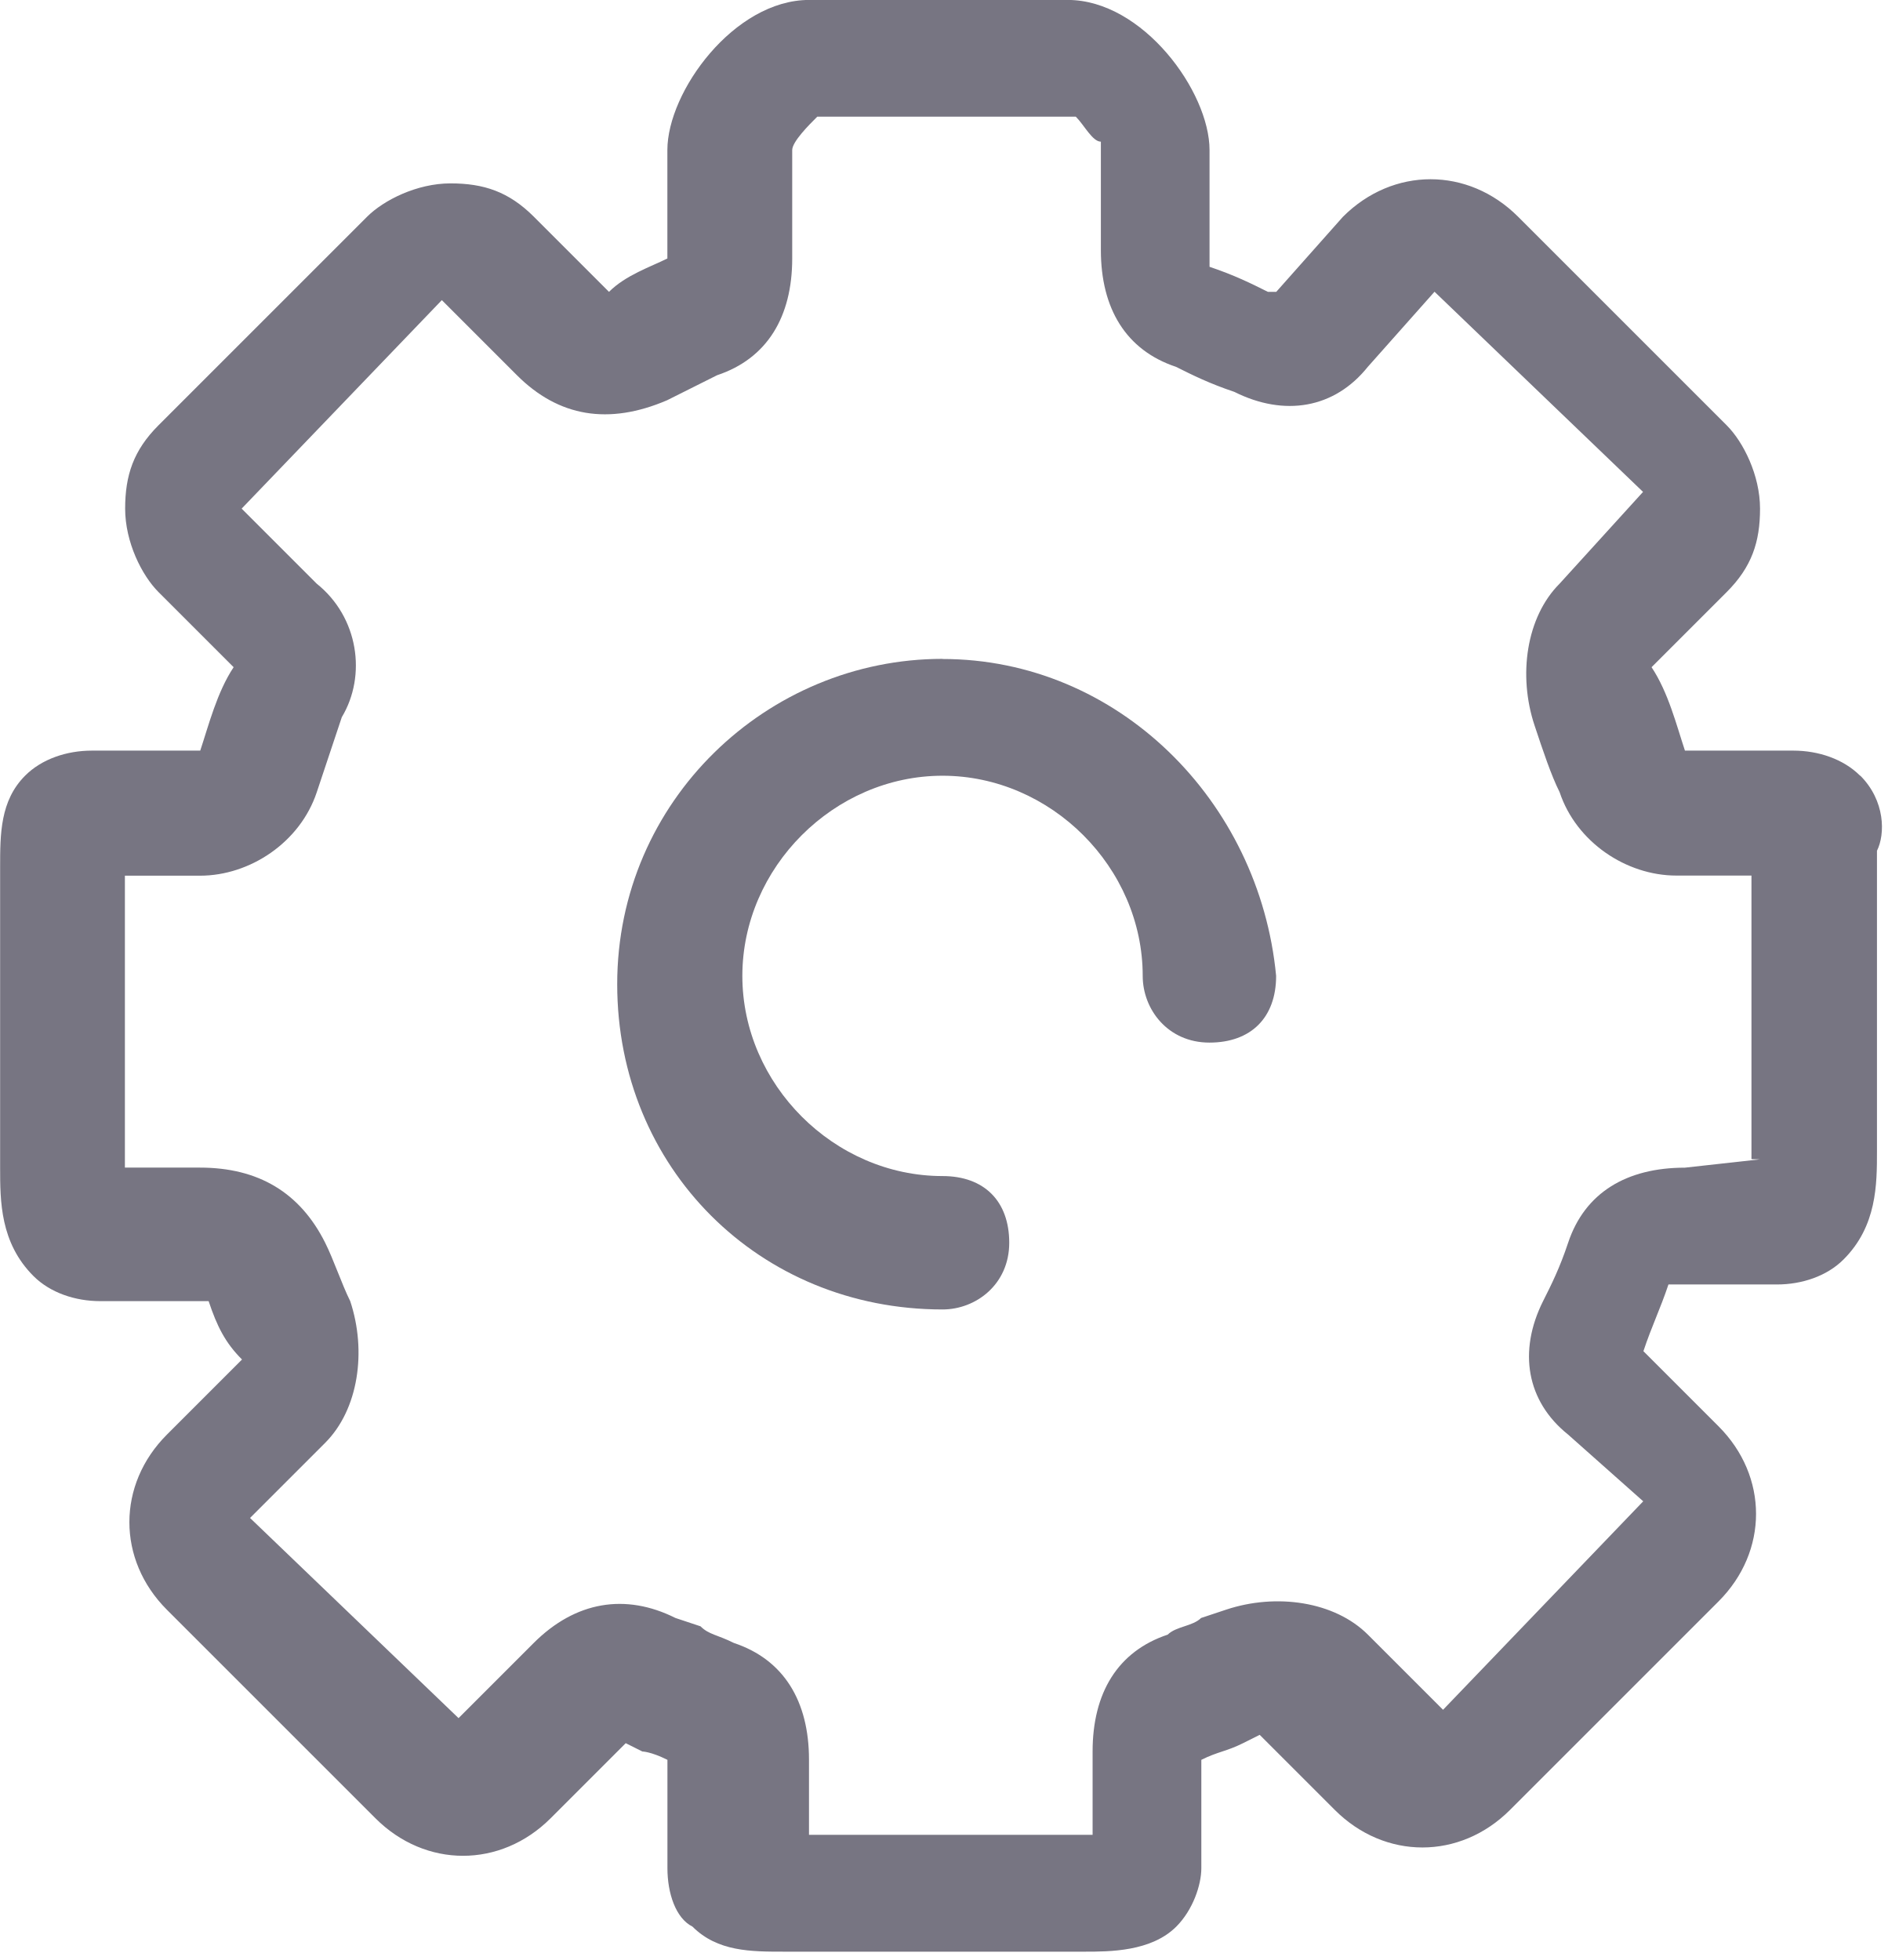
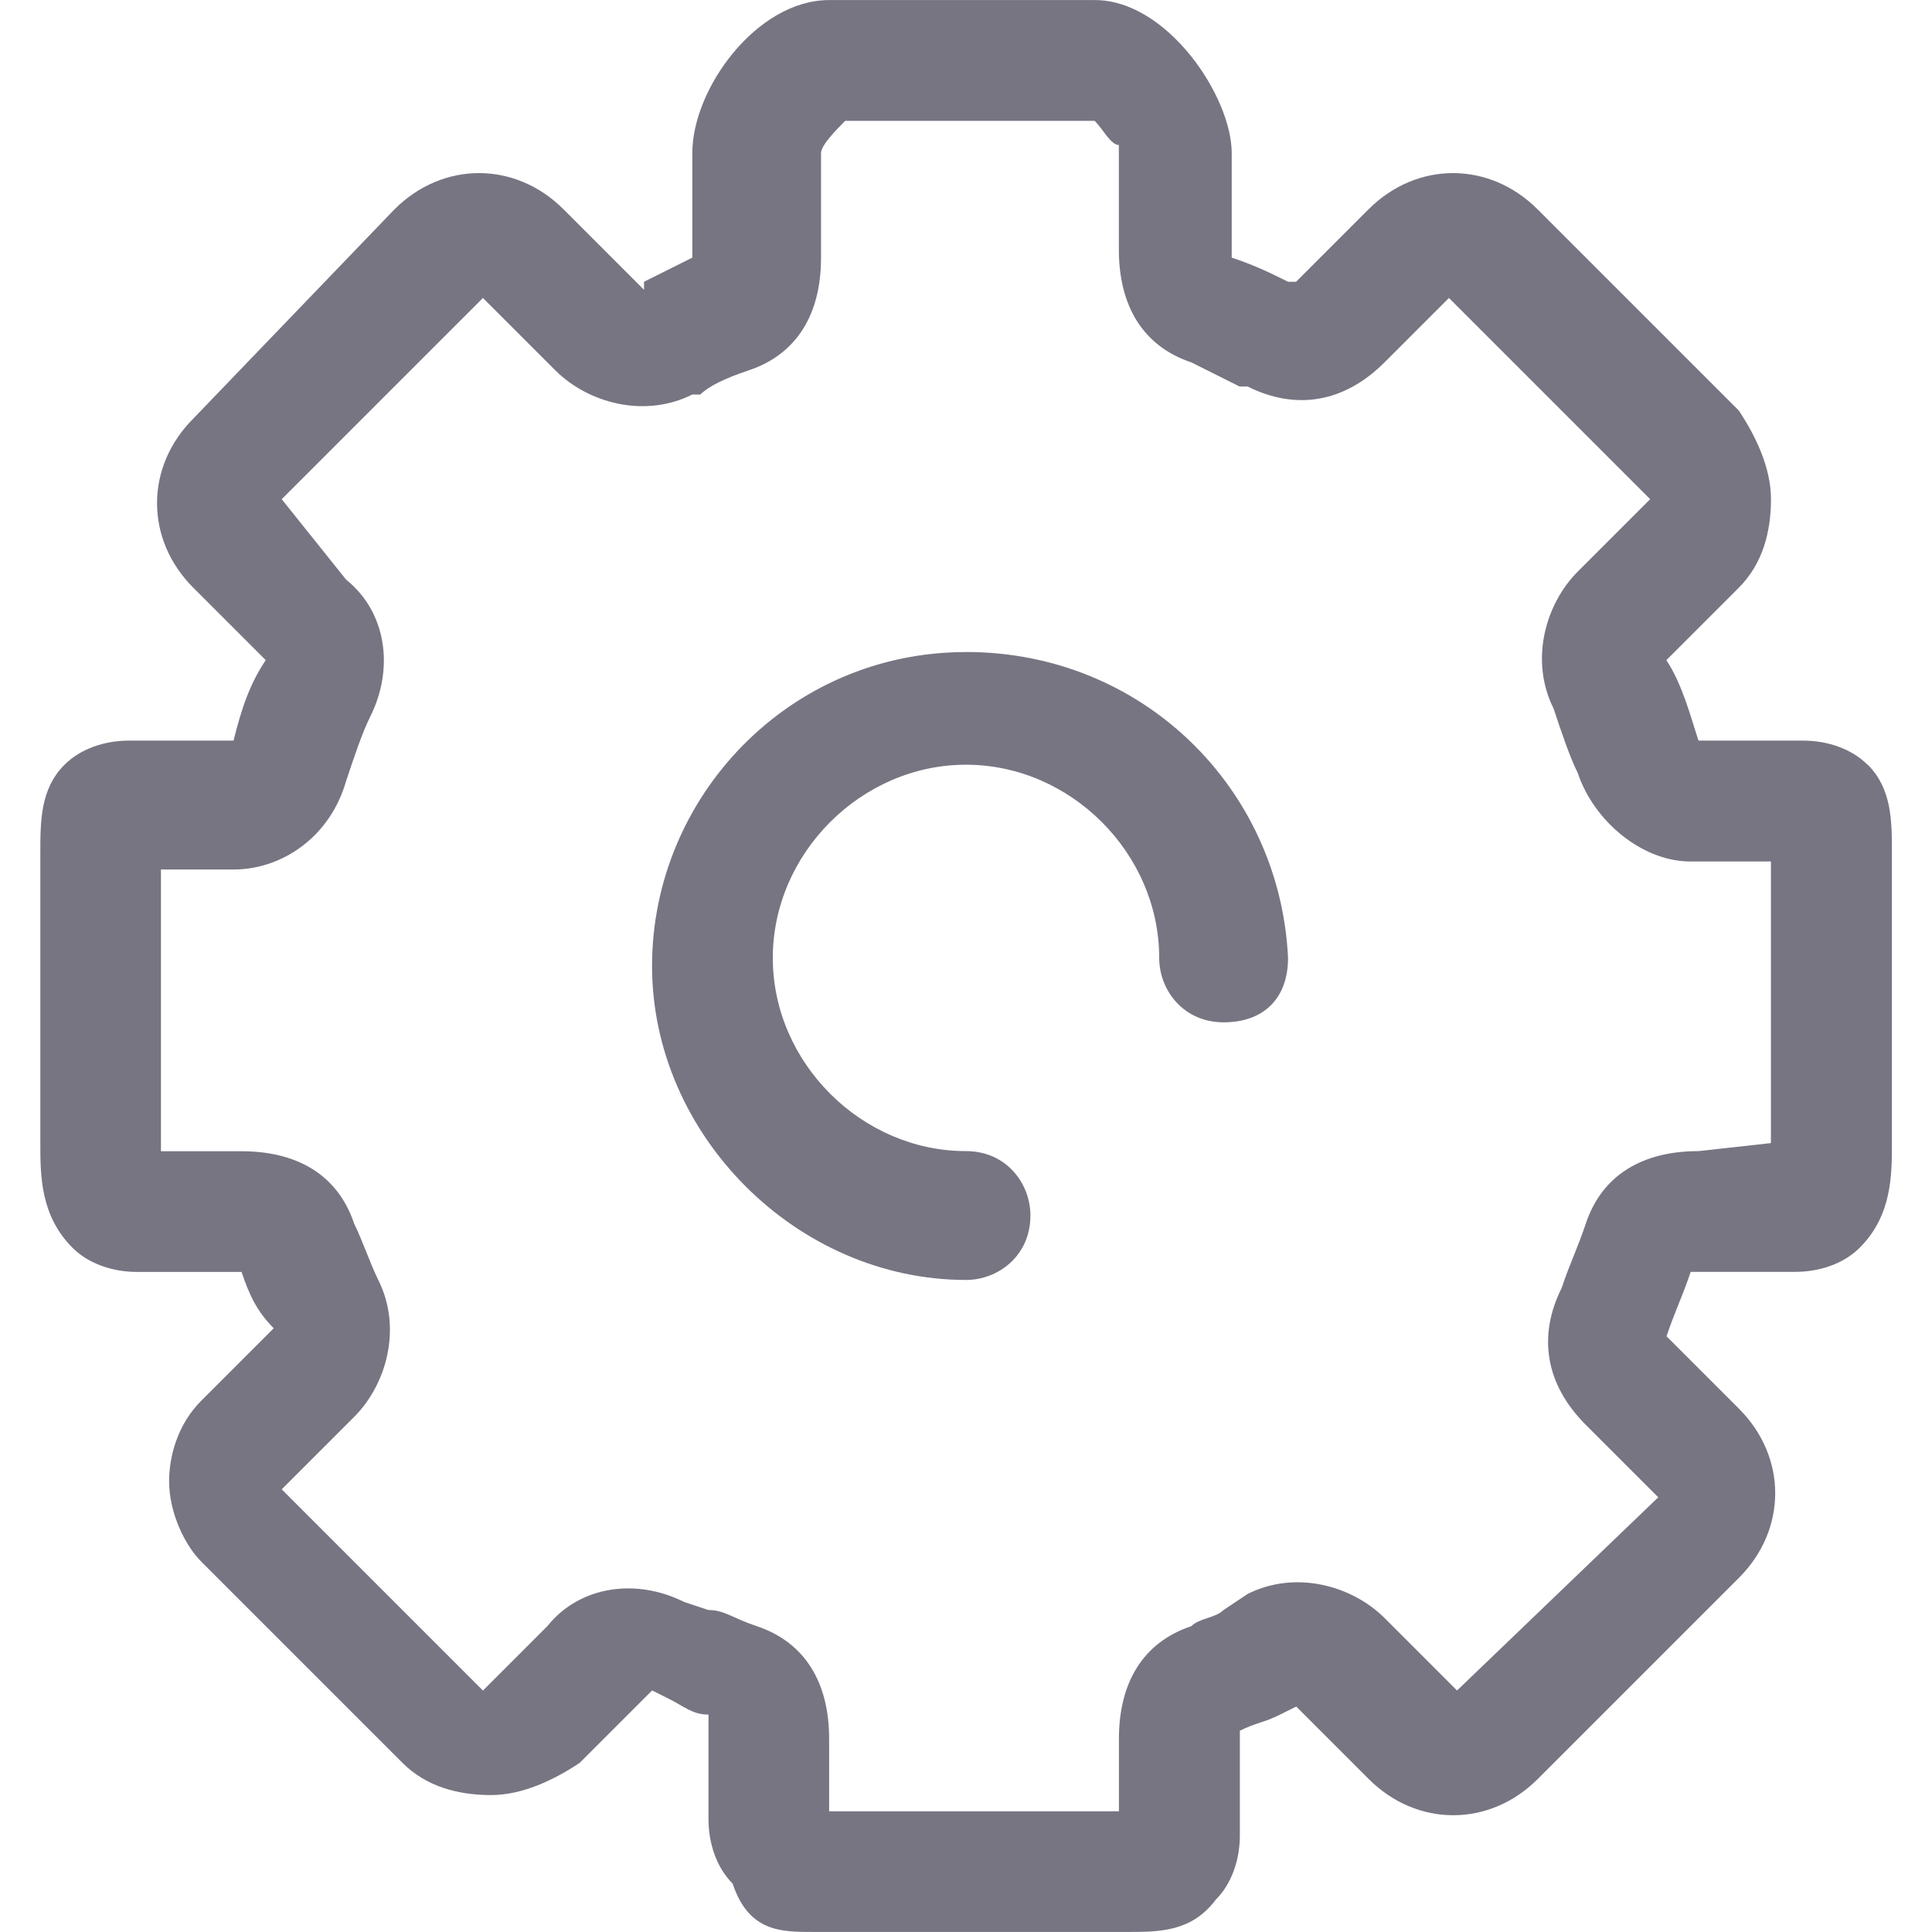
- <svg xmlns="http://www.w3.org/2000/svg" version="1.1" width="31" height="32" viewBox="0 0 31 32">
-   <path fill="#777582" d="M30.366 12.664c-0.272-0.272-0.681-0.409-1.089-0.409h-1.77c-0.136-0.409-0.272-0.953-0.545-1.362l1.226-1.226c0.409-0.409 0.545-0.817 0.545-1.362s-0.272-1.089-0.545-1.362l-3.404-3.404c-0.817-0.817-2.043-0.817-2.86 0l-1.089 1.226h-0.136c-0.272-0.136-0.545-0.272-0.953-0.409 0 0 0 0 0 0v-1.906c0-0.953-1.089-2.451-2.315-2.451h-4.221c-1.226 0-2.315 1.498-2.315 2.451v1.77c-0.272 0.136-0.681 0.272-0.953 0.545l-1.226-1.226c-0.409-0.409-0.817-0.545-1.362-0.545v0c-0.545 0-1.089 0.272-1.362 0.545l-3.404 3.404c-0.409 0.409-0.545 0.817-0.545 1.362s0.272 1.089 0.545 1.362l1.226 1.226c-0.272 0.409-0.409 0.953-0.545 1.362h-1.77c-0.408 0-0.817 0.136-1.089 0.409-0.408 0.409-0.408 0.953-0.408 1.498v4.902c0 0.545 0 1.226 0.545 1.77 0.272 0.272 0.681 0.409 1.089 0.409h1.77c0.136 0.409 0.272 0.681 0.545 0.953l-1.226 1.226c-0.817 0.817-0.817 2.043 0 2.86l3.404 3.404c0.817 0.817 2.043 0.817 2.86 0l1.226-1.226 0.272 0.136c0 0 0.136 0 0.409 0.136 0 0 0 0 0 0v1.77c0 0.409 0.136 0.817 0.409 0.953 0.409 0.409 0.953 0.409 1.498 0.409 0.136 0 0.136 0 0.136 0h2.996c0 0 0 0 0 0s0 0 0 0h1.634c0 0 0.136 0 0.136 0 0.409 0 1.089 0 1.498-0.409 0.272-0.272 0.409-0.681 0.409-0.953v-1.77c0.272-0.136 0.409-0.136 0.681-0.272l0.272-0.136 1.226 1.226c0.817 0.817 2.043 0.817 2.86 0l3.404-3.404c0.817-0.817 0.817-2.043 0-2.86l-1.226-1.226c0.136-0.409 0.272-0.681 0.409-1.089h1.77c0.409 0 0.817-0.136 1.089-0.409 0.545-0.545 0.545-1.226 0.545-1.77v-4.902c0.136-0.272 0.136-0.817-0.272-1.226zM28.732 18.928c0 0.136 0 0.136 0 0l-1.226 0.136c-0.953 0-1.634 0.409-1.906 1.226-0.136 0.409-0.272 0.681-0.409 0.953-0.409 0.817-0.272 1.634 0.409 2.179l1.226 1.089-3.268 3.404-1.226-1.226c-0.545-0.545-1.498-0.681-2.315-0.409l-0.409 0.136c-0.136 0.136-0.409 0.136-0.545 0.272-0.817 0.272-1.226 0.953-1.226 1.906v1.362c0 0 0 0 0 0h-1.634c0 0 0 0 0 0s0 0 0 0h-2.996c0 0 0 0 0 0v-1.226c0-0.953-0.409-1.634-1.226-1.906-0.272-0.136-0.409-0.136-0.545-0.272l-0.409-0.136c-0.817-0.409-1.634-0.272-2.315 0.409l-1.226 1.226-3.404-3.268 1.226-1.226c0.545-0.545 0.681-1.498 0.409-2.315-0.136-0.272-0.272-0.681-0.409-0.953-0.409-0.817-1.089-1.226-2.043-1.226h-1.226c0 0 0-0.136 0-0.136v-4.63h1.226c0.817 0 1.634-0.545 1.906-1.362 0.136-0.409 0.272-0.817 0.409-1.226 0.409-0.681 0.272-1.634-0.409-2.179l-1.226-1.226 3.268-3.404 1.226 1.226c0.681 0.681 1.498 0.817 2.451 0.409 0.272-0.136 0.545-0.272 0.817-0.409 0.817-0.272 1.226-0.953 1.226-1.906v-1.77c0-0.136 0.272-0.409 0.409-0.545h4.221c0.136 0.136 0.272 0.408 0.409 0.408v1.77c0 0.953 0.409 1.634 1.226 1.906 0.272 0.136 0.545 0.272 0.953 0.409 0.817 0.409 1.634 0.272 2.179-0.409l1.089-1.226 3.404 3.268-1.362 1.498c-0.545 0.545-0.681 1.498-0.409 2.315 0.136 0.409 0.272 0.817 0.409 1.089 0.272 0.817 1.089 1.362 1.906 1.362h1.226v4.63z" />
-   <path fill="#777582" d="M15.387 10.757c-2.86 0-5.311 2.315-5.311 5.311s2.315 5.311 5.311 5.311c0.545 0 1.089-0.409 1.089-1.089s-0.409-1.089-1.089-1.089c-1.77 0-3.268-1.498-3.268-3.268s1.498-3.268 3.268-3.268 3.268 1.498 3.268 3.268c0 0.545 0.409 1.089 1.089 1.089s1.089-0.409 1.089-1.089c-0.272-2.86-2.587-5.174-5.447-5.174z" />
+ <svg xmlns="http://www.w3.org/2000/svg" version="1.1" width="32" height="32" viewBox="0 0 32 32">
+   <path fill="#777582" d="M30.933 12.667c-0.267-0.267-0.667-0.4-1.067-0.4h-1.733c-0.133-0.4-0.267-0.933-0.533-1.333l1.2-1.2c0.4-0.4 0.533-0.933 0.533-1.467s-0.267-1.067-0.533-1.467l-3.333-3.333c-0.8-0.8-2-0.8-2.8 0l-1.2 1.2h-0.133c-0.267-0.133-0.533-0.267-0.933-0.4 0 0 0 0 0 0v-1.733c0-0.933-1.067-2.533-2.267-2.533h-4.4c-1.2 0-2.267 1.467-2.267 2.533v1.733c-0.267 0.133-0.533 0.267-0.8 0.4v0.133l-1.333-1.333c-0.8-0.8-2-0.8-2.8 0l-3.333 3.467c-0.8 0.8-0.8 2 0 2.8l1.2 1.2c-0.267 0.4-0.4 0.8-0.533 1.333h-1.733c-0.4 0-0.8 0.133-1.067 0.4-0.4 0.4-0.4 0.933-0.4 1.467v4.8c0 0.533 0 1.2 0.533 1.733 0.267 0.267 0.667 0.4 1.067 0.4h1.733c0.133 0.4 0.267 0.667 0.533 0.933l-1.2 1.2c-0.4 0.4-0.533 0.933-0.533 1.333 0 0.533 0.267 1.067 0.533 1.333l3.333 3.333c0.4 0.4 0.933 0.533 1.467 0.533s1.067-0.267 1.467-0.533l1.2-1.2 0.267 0.133c0.267 0.133 0.4 0.267 0.667 0.267 0 0 0 0 0 0v1.733c0 0.4 0.133 0.8 0.4 1.067 0.267 0.8 0.8 0.8 1.333 0.8 0.133 0 0.133 0 0.267 0h3.067c0 0 0 0 0 0s0 0 0 0h1.6c0 0 0.133 0 0.267 0 0.533 0 1.067 0 1.467-0.533 0.267-0.267 0.4-0.667 0.4-1.067v-1.733c0.267-0.133 0.4-0.133 0.667-0.267l0.267-0.133 1.2 1.2c0.8 0.8 2 0.8 2.8 0l3.333-3.333c0.8-0.8 0.8-2 0-2.8l-1.2-1.2c0.133-0.4 0.267-0.667 0.4-1.067h1.733c0.4 0 0.8-0.133 1.067-0.4 0.533-0.533 0.533-1.2 0.533-1.733v-4.8c0-0.533 0-1.067-0.4-1.467zM29.333 18.933c0 0.133 0 0.133 0 0l-1.2 0.133c-0.933 0-1.6 0.4-1.867 1.2-0.133 0.4-0.267 0.667-0.4 1.067-0.4 0.8-0.267 1.6 0.4 2.267l1.2 1.2-3.333 3.2-1.2-1.2c-0.533-0.533-1.467-0.8-2.267-0.4l-0.4 0.267c-0.133 0.133-0.4 0.133-0.533 0.267-0.8 0.267-1.2 0.933-1.2 1.867v1.2c0 0 0 0 0 0h-1.733c0 0 0 0 0 0s0 0 0 0h-3.067c0 0 0 0 0 0v-1.2c0-0.933-0.4-1.6-1.2-1.867-0.4-0.133-0.533-0.267-0.8-0.267l-0.4-0.133c-0.8-0.4-1.733-0.267-2.267 0.4l-1.067 1.067-3.333-3.333 1.2-1.2c0.533-0.533 0.8-1.467 0.4-2.267-0.133-0.267-0.267-0.667-0.4-0.933-0.267-0.8-0.933-1.2-1.867-1.2h-1.333c0 0 0-0.133 0-0.133v-4.533h1.2c0.8 0 1.6-0.533 1.867-1.467 0.133-0.4 0.267-0.8 0.4-1.067 0.4-0.8 0.267-1.733-0.4-2.267l-1.067-1.333 3.333-3.333 1.2 1.2c0.533 0.533 1.467 0.8 2.267 0.4h0.133c0.133-0.133 0.4-0.267 0.8-0.4 0.8-0.267 1.2-0.933 1.2-1.867v-1.733c0-0.133 0.267-0.4 0.4-0.533h4.133c0.133 0.133 0.267 0.4 0.4 0.4v1.733c0 0.933 0.4 1.6 1.2 1.867 0.267 0.133 0.533 0.267 0.8 0.4h0.133c0.8 0.4 1.6 0.267 2.267-0.4l1.067-1.067 3.333 3.333-1.2 1.2c-0.533 0.533-0.8 1.467-0.4 2.267 0.133 0.4 0.267 0.8 0.4 1.067 0.267 0.8 1.067 1.467 1.867 1.467h1.333v4.667z" />
+   <path fill="#777582" d="M16 10.8c-2.933 0-5.2 2.4-5.2 5.2s2.4 5.2 5.2 5.2c0.533 0 1.067-0.4 1.067-1.067 0-0.533-0.4-1.067-1.067-1.067-1.733 0-3.2-1.467-3.2-3.2s1.467-3.2 3.2-3.2 3.2 1.467 3.2 3.2c0 0.533 0.4 1.067 1.067 1.067s1.067-0.4 1.067-1.067c-0.133-2.8-2.4-5.067-5.333-5.067z" />
</svg>
